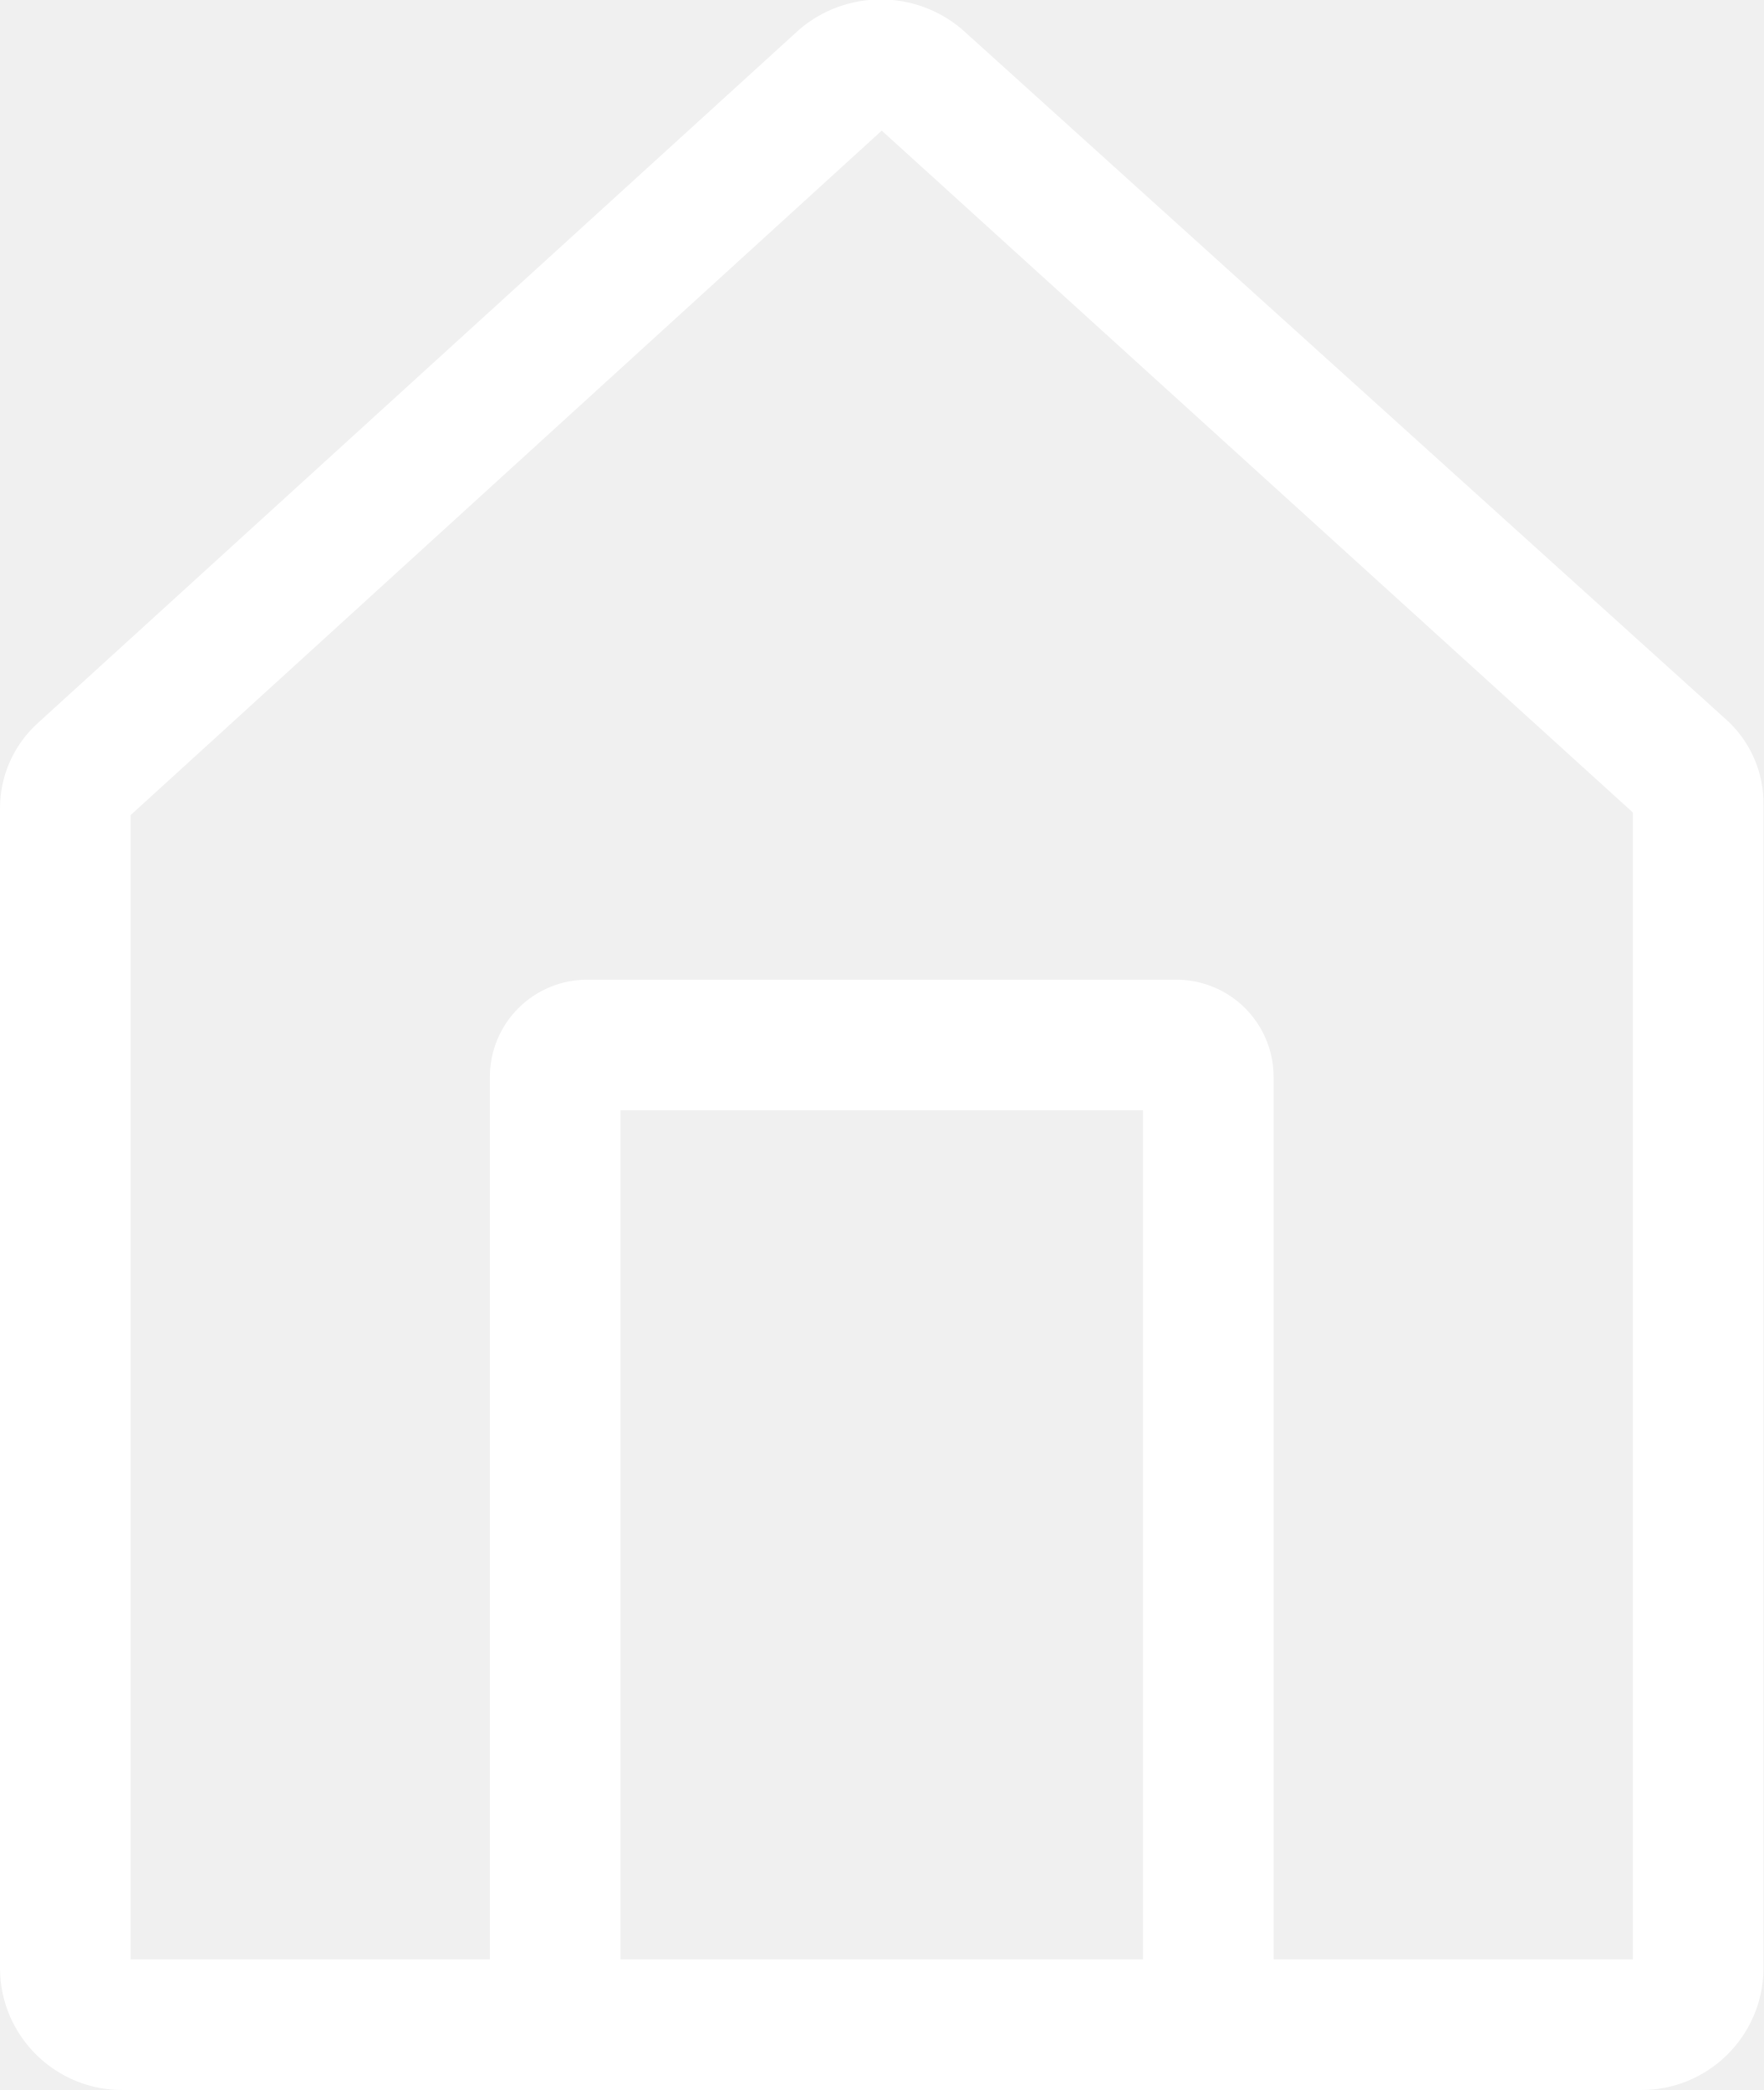
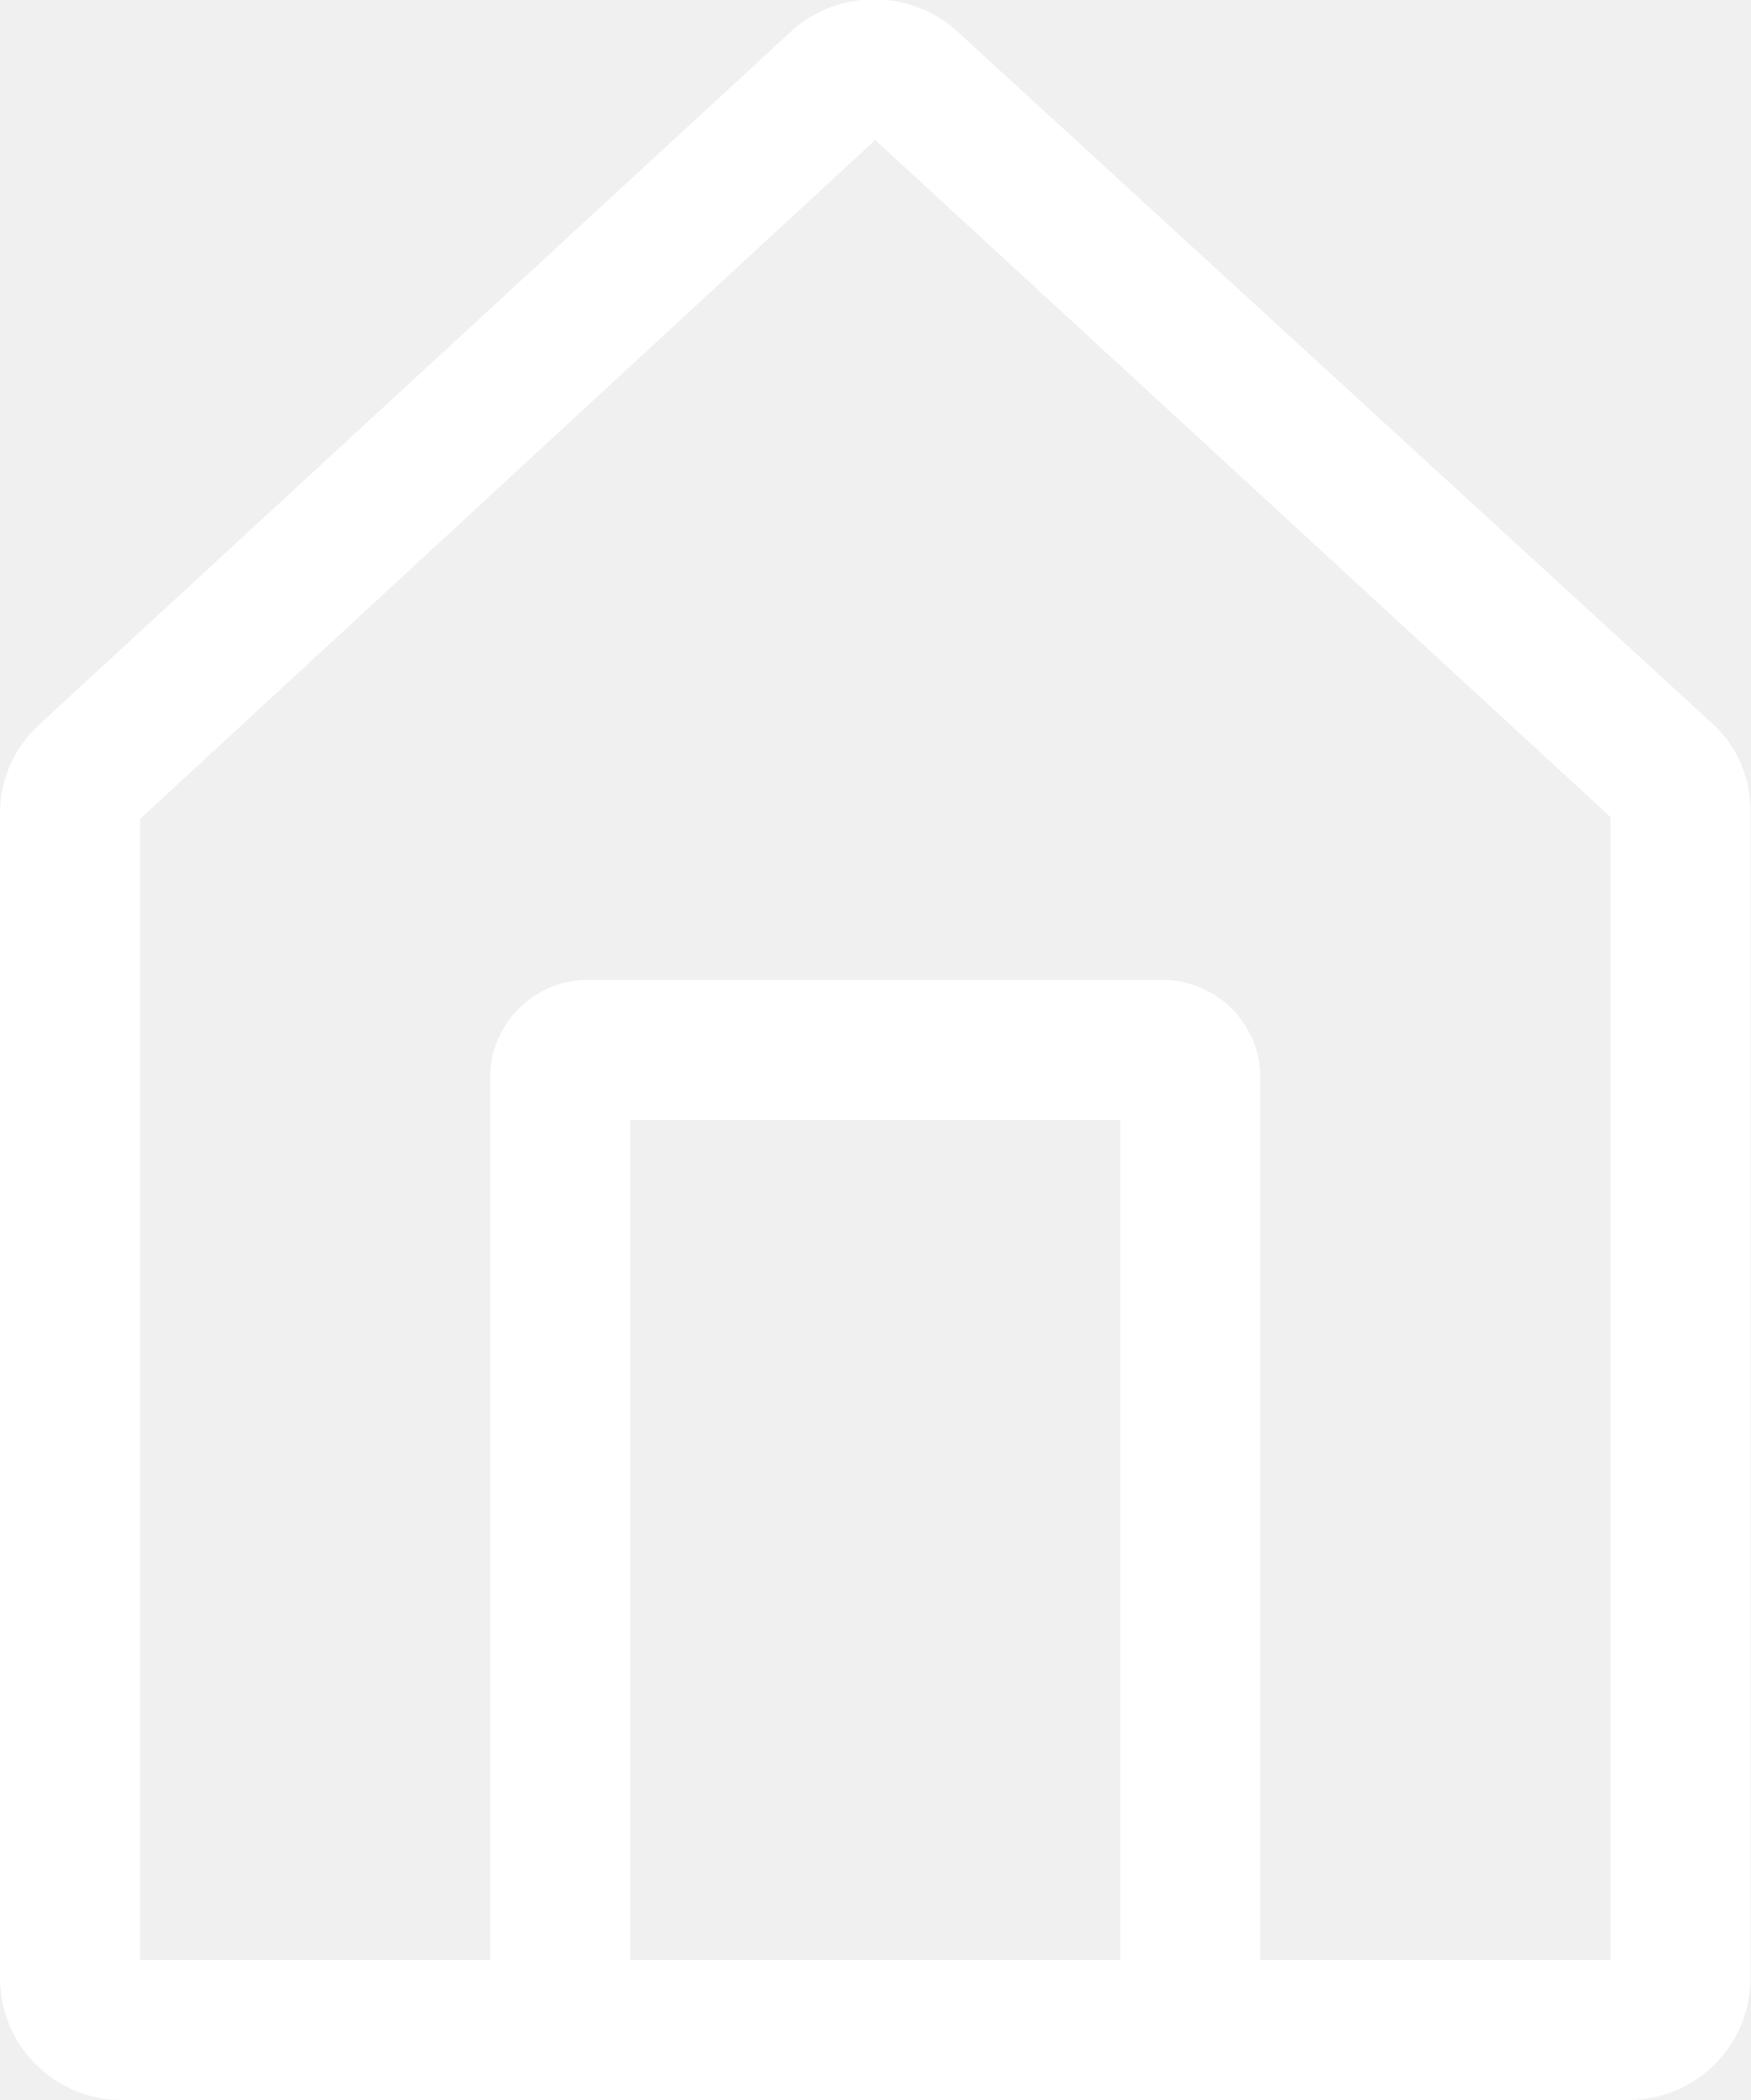
- <svg xmlns="http://www.w3.org/2000/svg" viewBox="0 0 27 32">
-   <g id="a7303b38-22ec-4079-81a9-4d4eabaaa45c" data-name="レイヤー 2">
-     <g id="f39d50bd-a939-4857-a0e8-ab202a240be1" data-name="レイヤー 1">
-       <path d="M26.41,11,14.73.45a1.92,1.92,0,0,0-2.49,0L.58,11.07A1.76,1.76,0,0,0,0,12.38V30.15A1.87,1.87,0,0,0,1.89,32H25.11A1.87,1.87,0,0,0,27,30.15V12.34A1.73,1.73,0,0,0,26.41,11ZM17.5,30h-8V17h8ZM25,30H19.5V16.49A1.49,1.49,0,0,0,18,15H9A1.49,1.49,0,0,0,7.5,16.49V30H2V12.48L13.5,2,25,12.44Z" fill="#fff" />
+ <svg xmlns="http://www.w3.org/2000/svg" viewBox="0 0 25 30">
+   <g id="eaaf1077-57f5-415e-91bb-293563d4a737" data-name="レイヤー 2">
+     <g id="b0b97871-c2de-4127-803b-e7f850d03aba" data-name="レイヤー 1">
+       <path d="M24.46,10.34,13.64.42a1.77,1.77,0,0,0-2.31,0L.54,10.37A1.71,1.71,0,0,0,0,11.61V28.26A1.74,1.74,0,0,0,1.75,30h21.5A1.74,1.74,0,0,0,25,28.26V11.57A1.67,1.67,0,0,0,24.46,10.34ZM16,28H9V16h7Zm7,0H18V15.46A1.4,1.4,0,0,0,16.67,14H8.33A1.4,1.4,0,0,0,7,15.46V28H2V11.7L12.5,2,23,11.67Z" fill="#fff" />
    </g>
  </g>
</svg>
